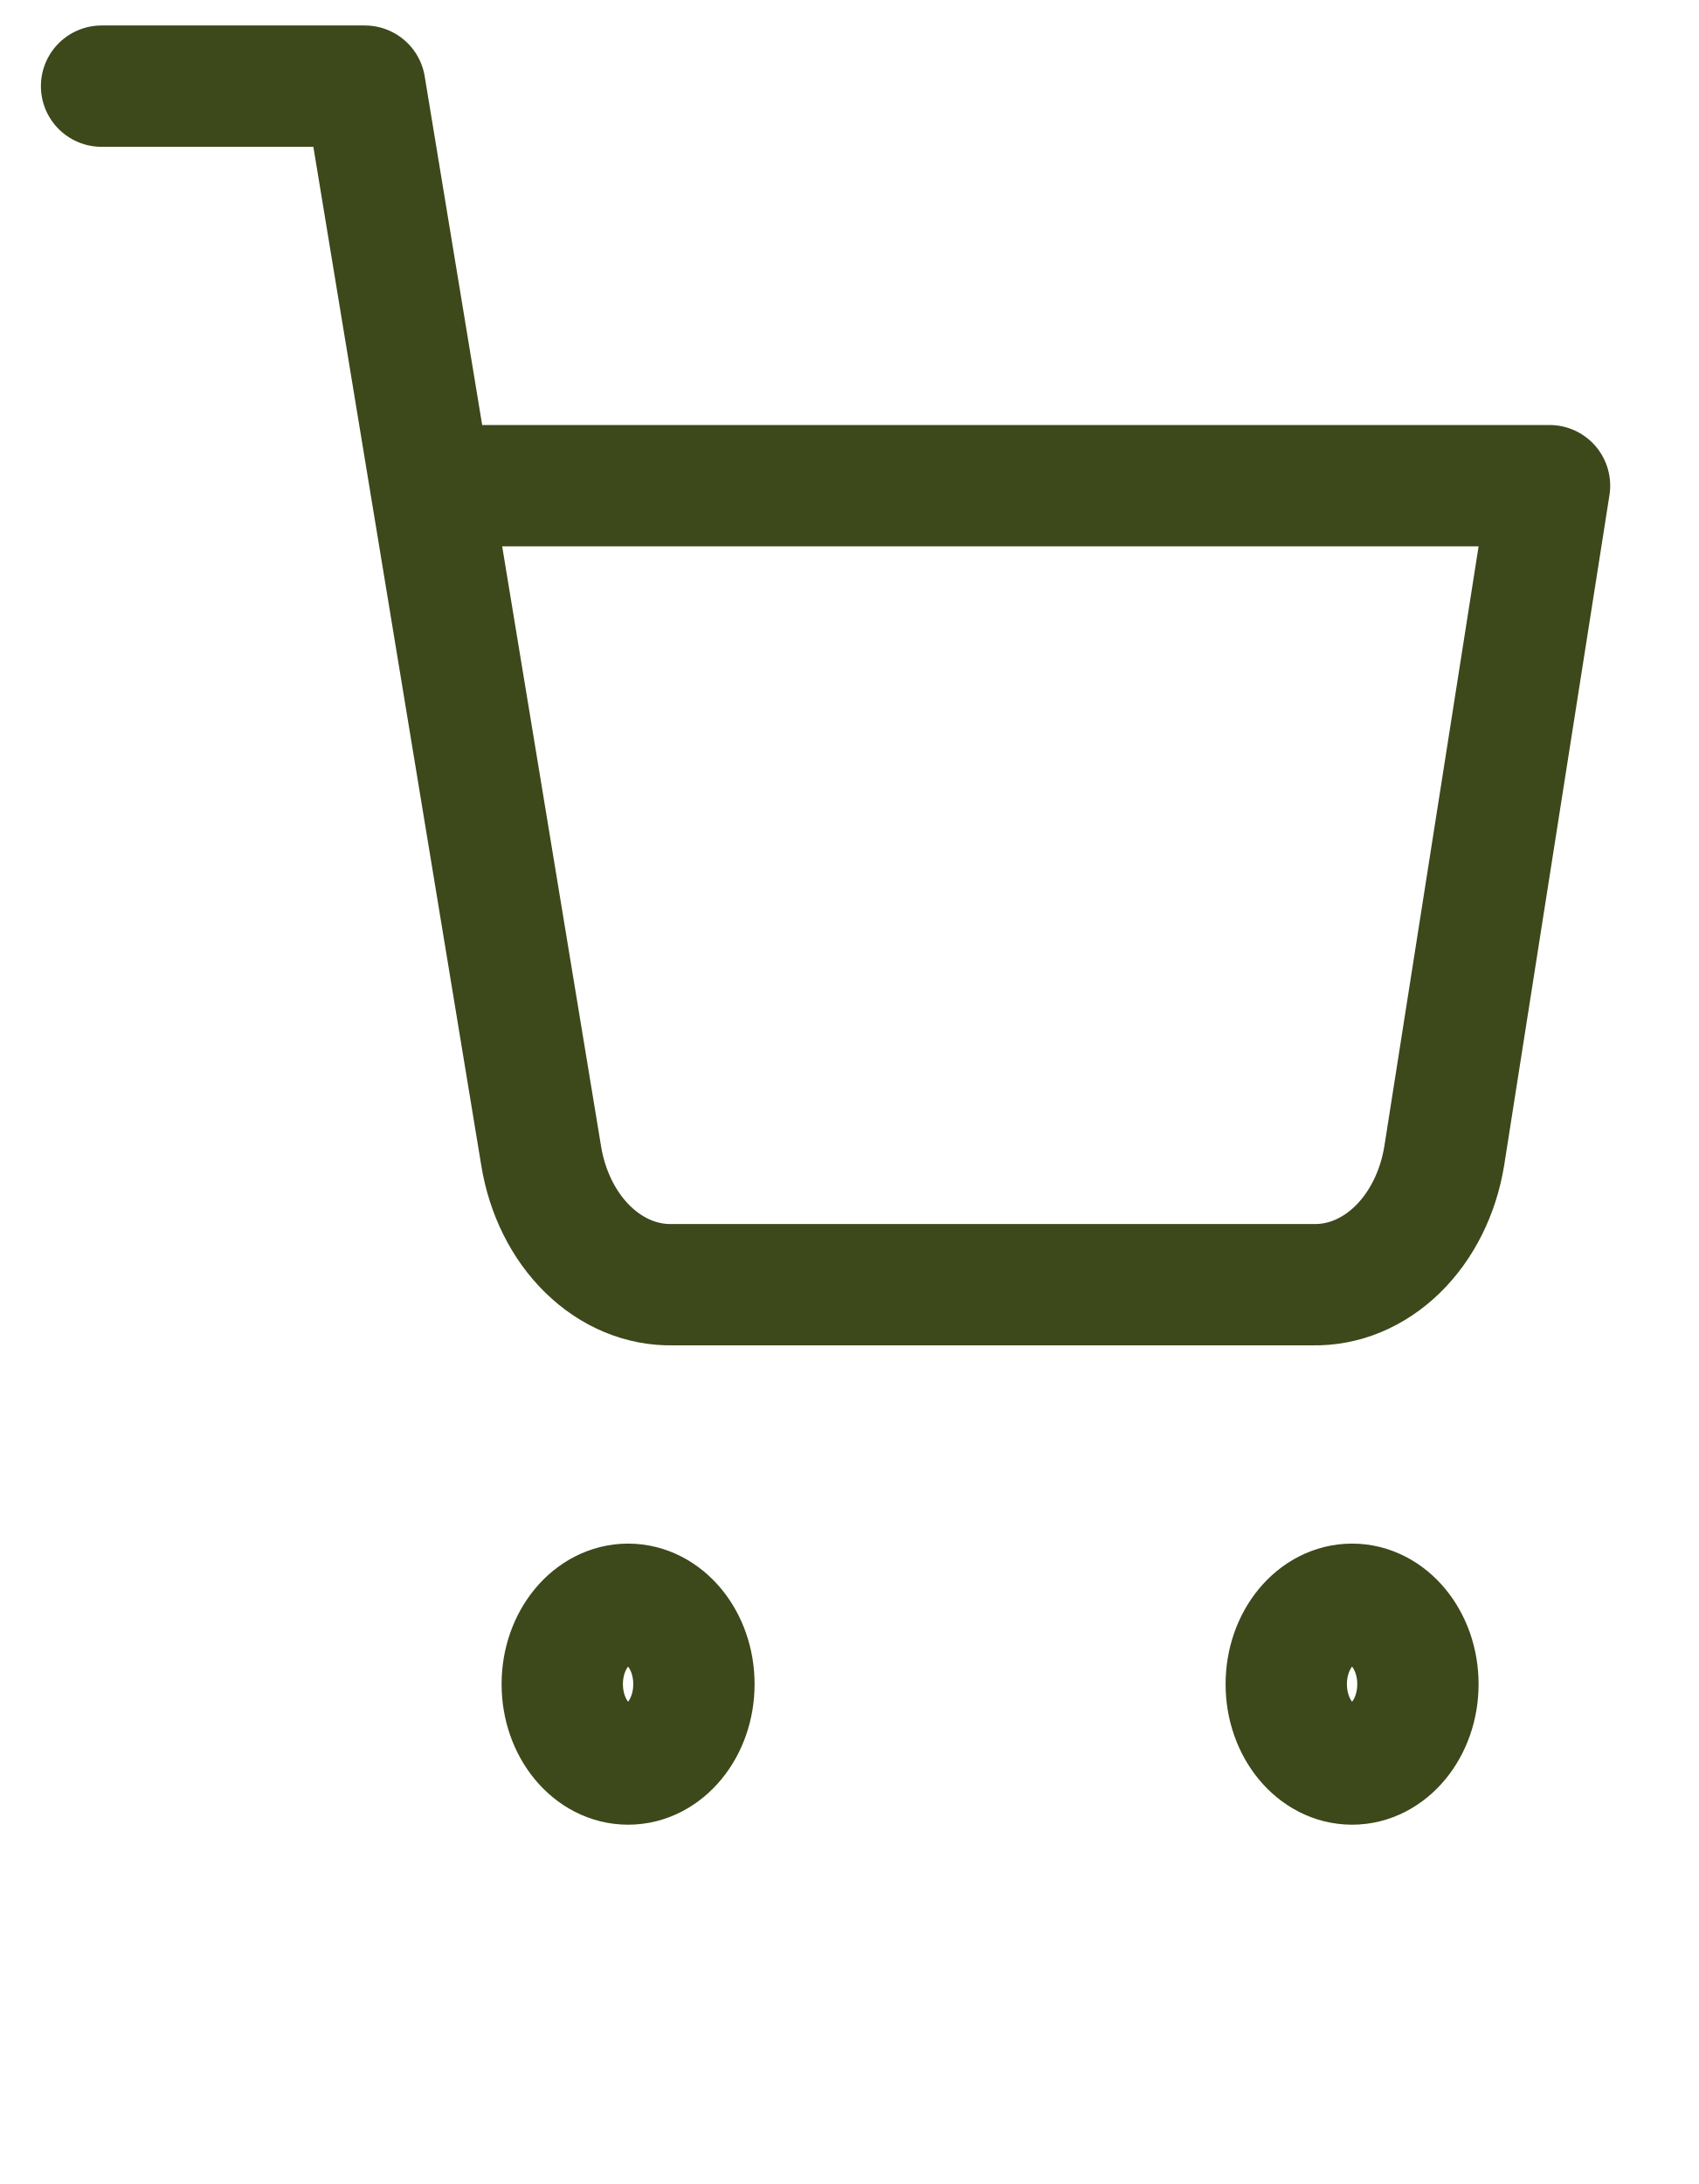
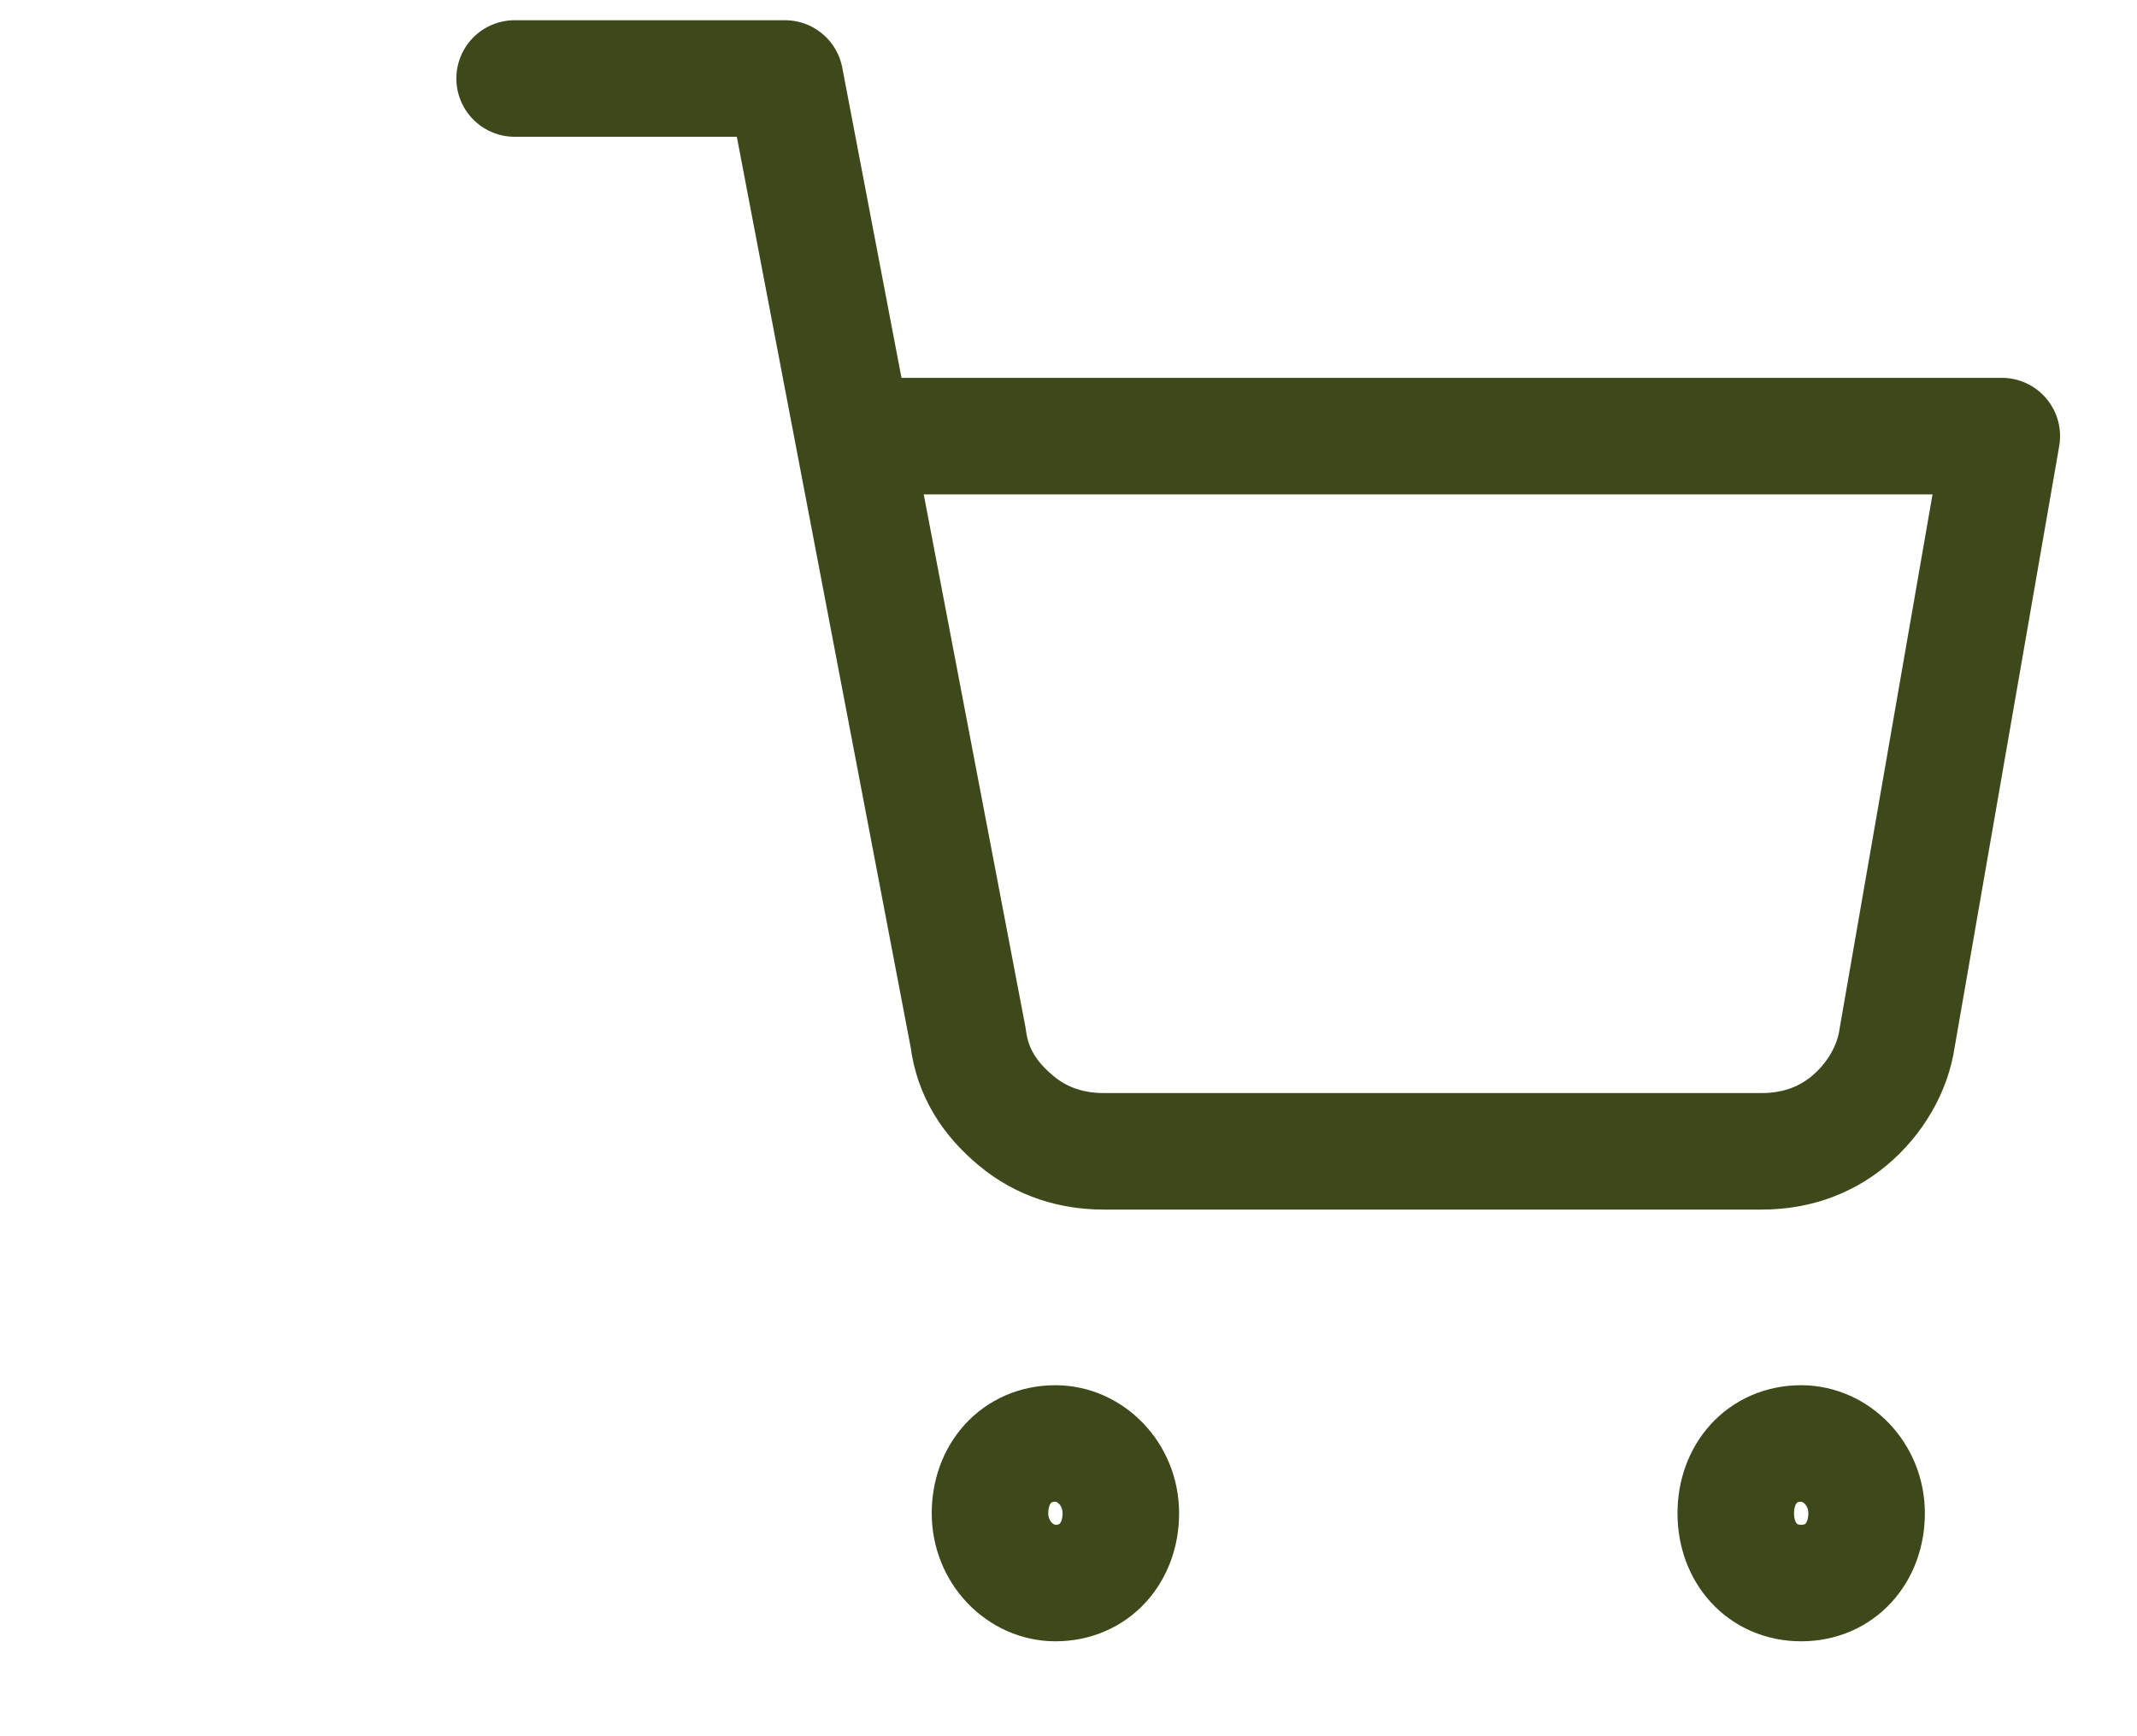
- <svg xmlns="http://www.w3.org/2000/svg" width="35" height="45" viewBox="0 0 35 45" fill="none">
-   <path d="M12.943 36.347C13.692 36.347 14.299 35.61 14.299 34.701C14.299 33.792 13.692 33.055 12.943 33.055C12.194 33.055 11.586 33.792 11.586 34.701C11.586 35.61 12.194 36.347 12.943 36.347Z" stroke="#3D481B" stroke-width="2.5" stroke-linecap="round" stroke-linejoin="round" />
-   <path d="M27.861 36.347C28.61 36.347 29.218 35.61 29.218 34.701C29.218 33.792 28.61 33.055 27.861 33.055C27.112 33.055 26.505 33.792 26.505 34.701C26.505 35.61 27.112 36.347 27.861 36.347Z" stroke="#3D481B" stroke-width="2.5" stroke-linecap="round" stroke-linejoin="round" />
-   <path d="M2.093 1.775H7.518L11.152 23.819C11.276 24.577 11.616 25.258 12.112 25.742C12.608 26.227 13.228 26.485 13.865 26.47H27.048C27.684 26.485 28.305 26.227 28.8 25.742C29.296 25.258 29.636 24.577 29.76 23.819L31.93 10.007H8.874" stroke="#3D481B" stroke-width="2.5" stroke-linecap="round" stroke-linejoin="round" />
+ <svg xmlns="http://www.w3.org/2000/svg" version="1.1" id="Layer_1" x="0px" y="0px" viewBox="0 0 49 39.8" style="enable-background:new 0 0 49 39.8;" xml:space="preserve">
+   <style type="text/css">
+ 	.st0{fill:none;stroke:#3D481B;stroke-width:2.672;stroke-linecap:round;stroke-linejoin:round;}
+ </style>
+   <path class="st0" d="M24.2,36.3c0.9,0,1.5-0.7,1.5-1.6s-0.7-1.6-1.5-1.6c-0.9,0-1.5,0.7-1.5,1.6S23.4,36.3,24.2,36.3z" />
+   <path class="st0" d="M41.3,36.3c0.9,0,1.5-0.7,1.5-1.6s-0.7-1.6-1.5-1.6c-0.9,0-1.5,0.7-1.5,1.6S40.4,36.3,41.3,36.3z" />
+   <path class="st0" d="M11.8,1.8H18l4.2,22c0.1,0.8,0.5,1.4,1.1,1.9c0.6,0.5,1.3,0.7,2,0.7h15.1c0.7,0,1.4-0.2,2-0.7  c0.6-0.5,1-1.2,1.1-1.9L45.9,10H19.6" />
</svg>
